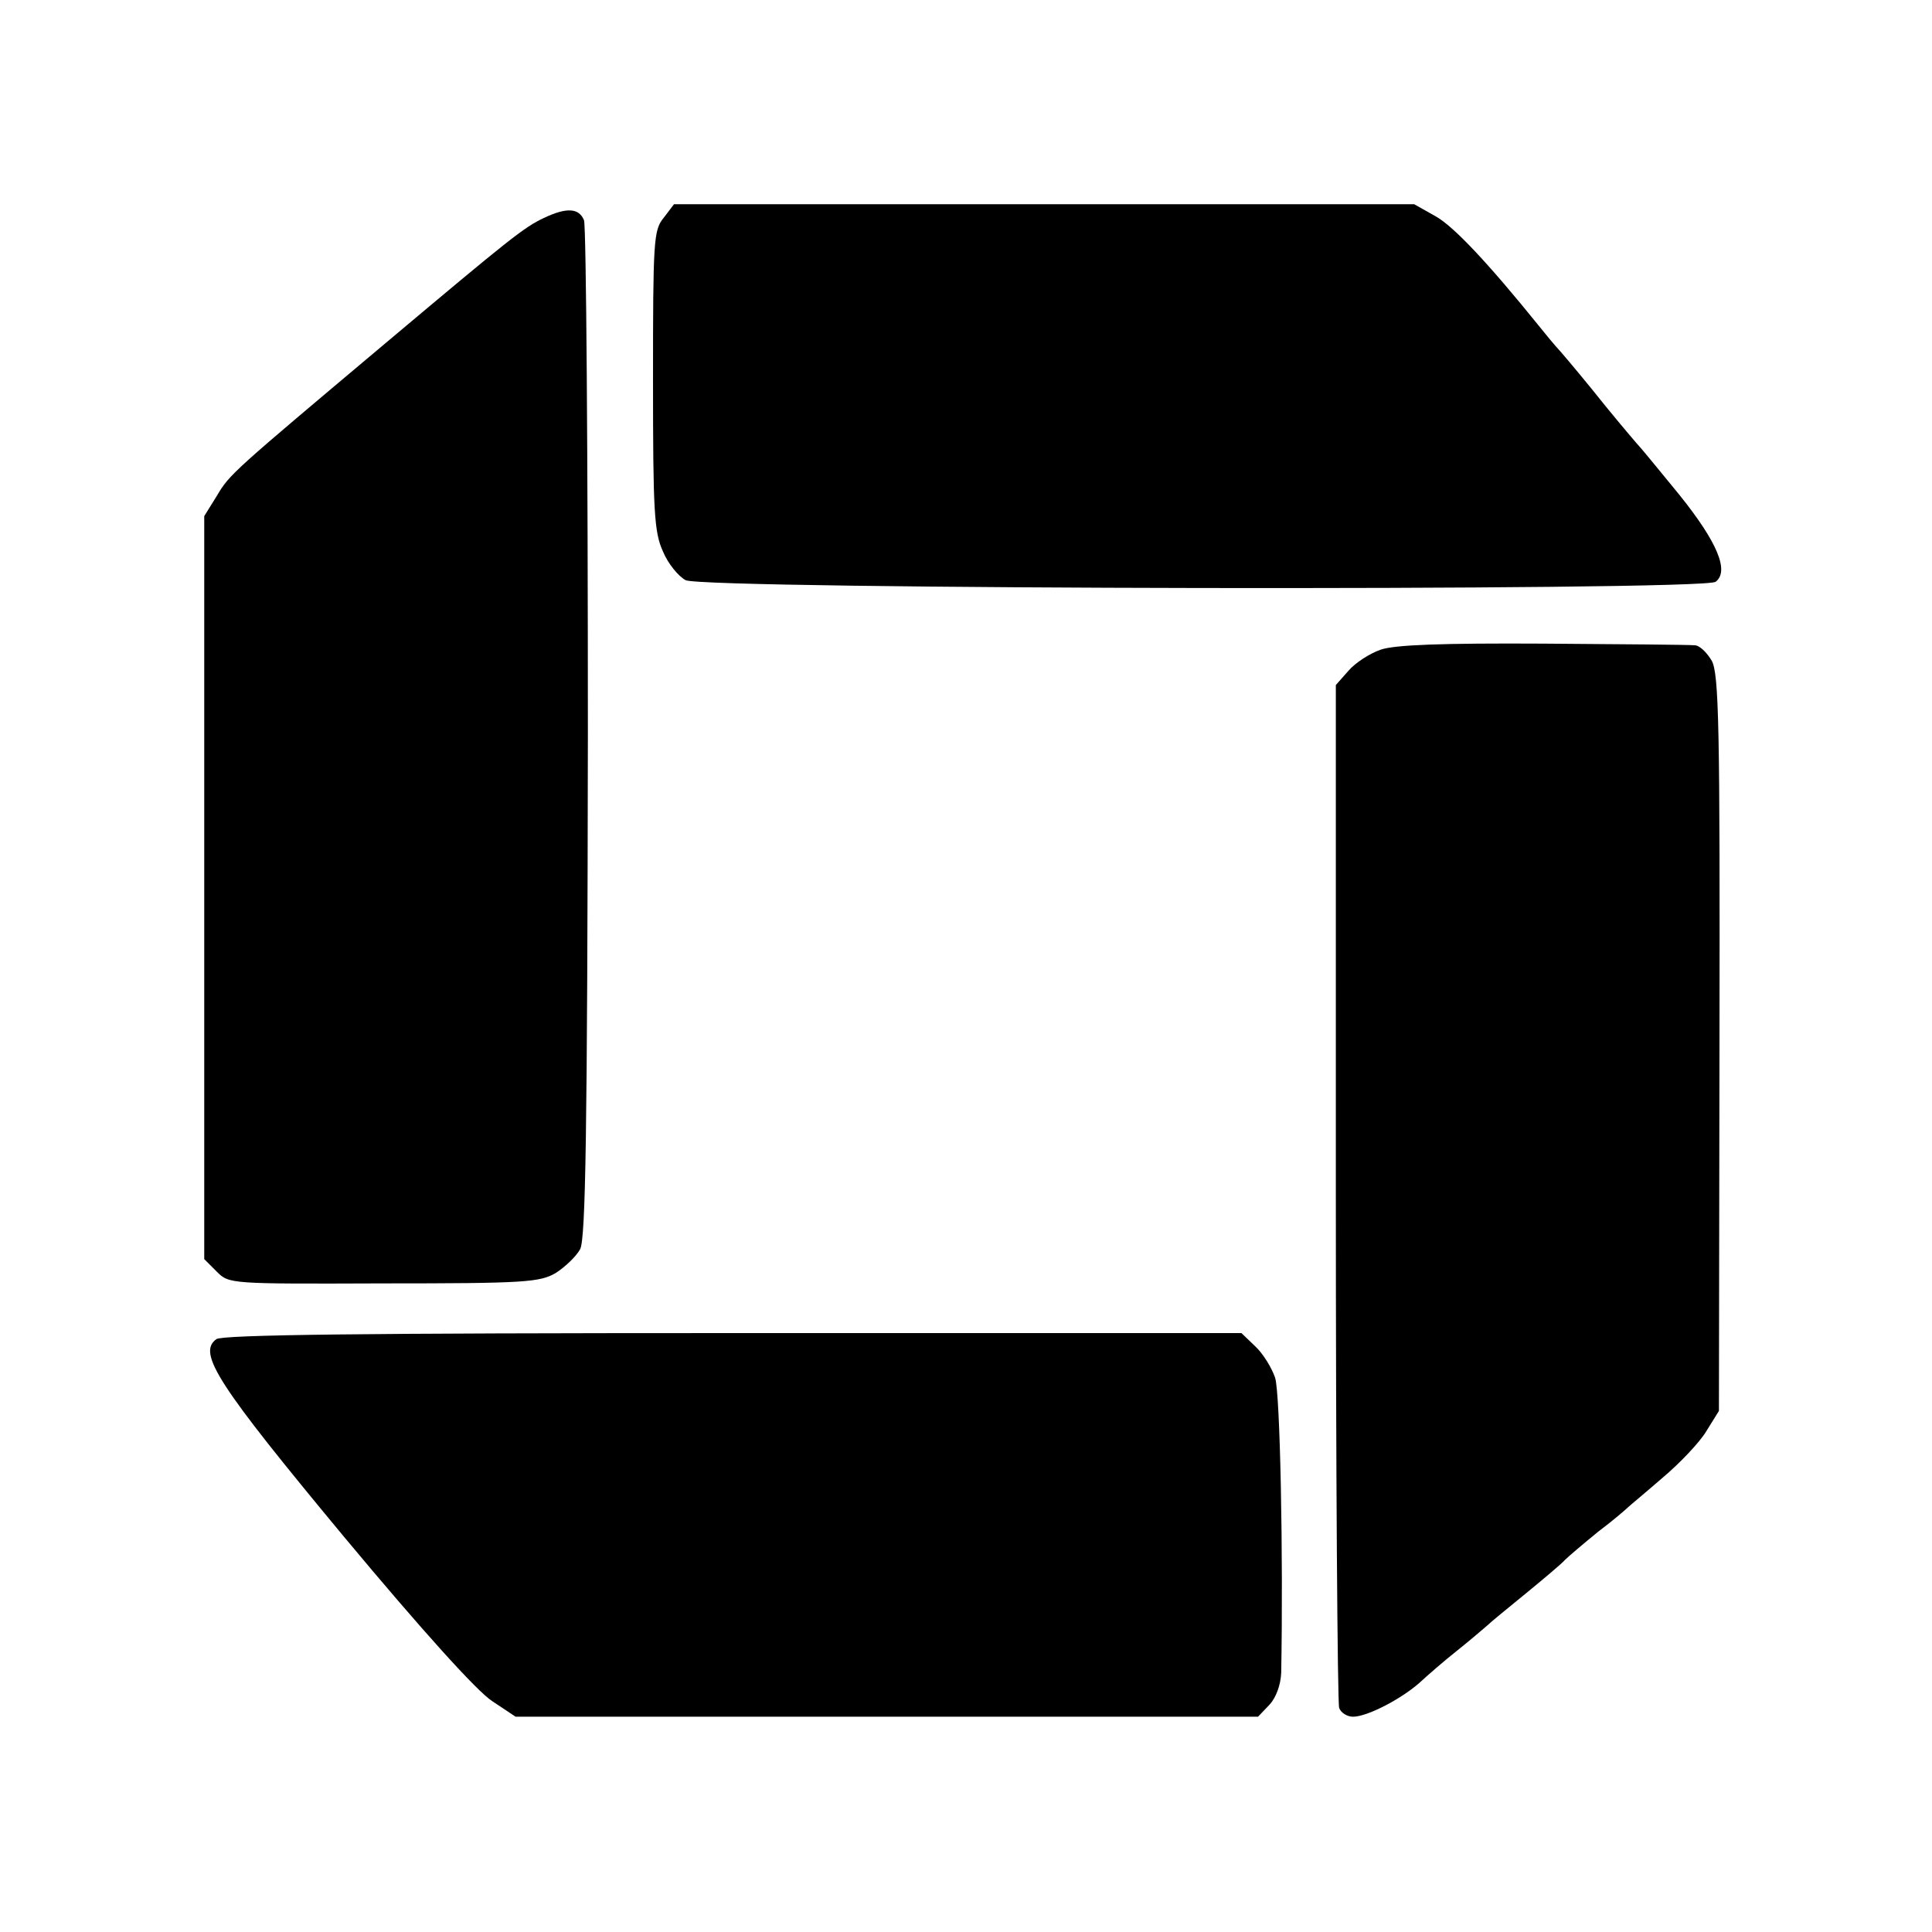
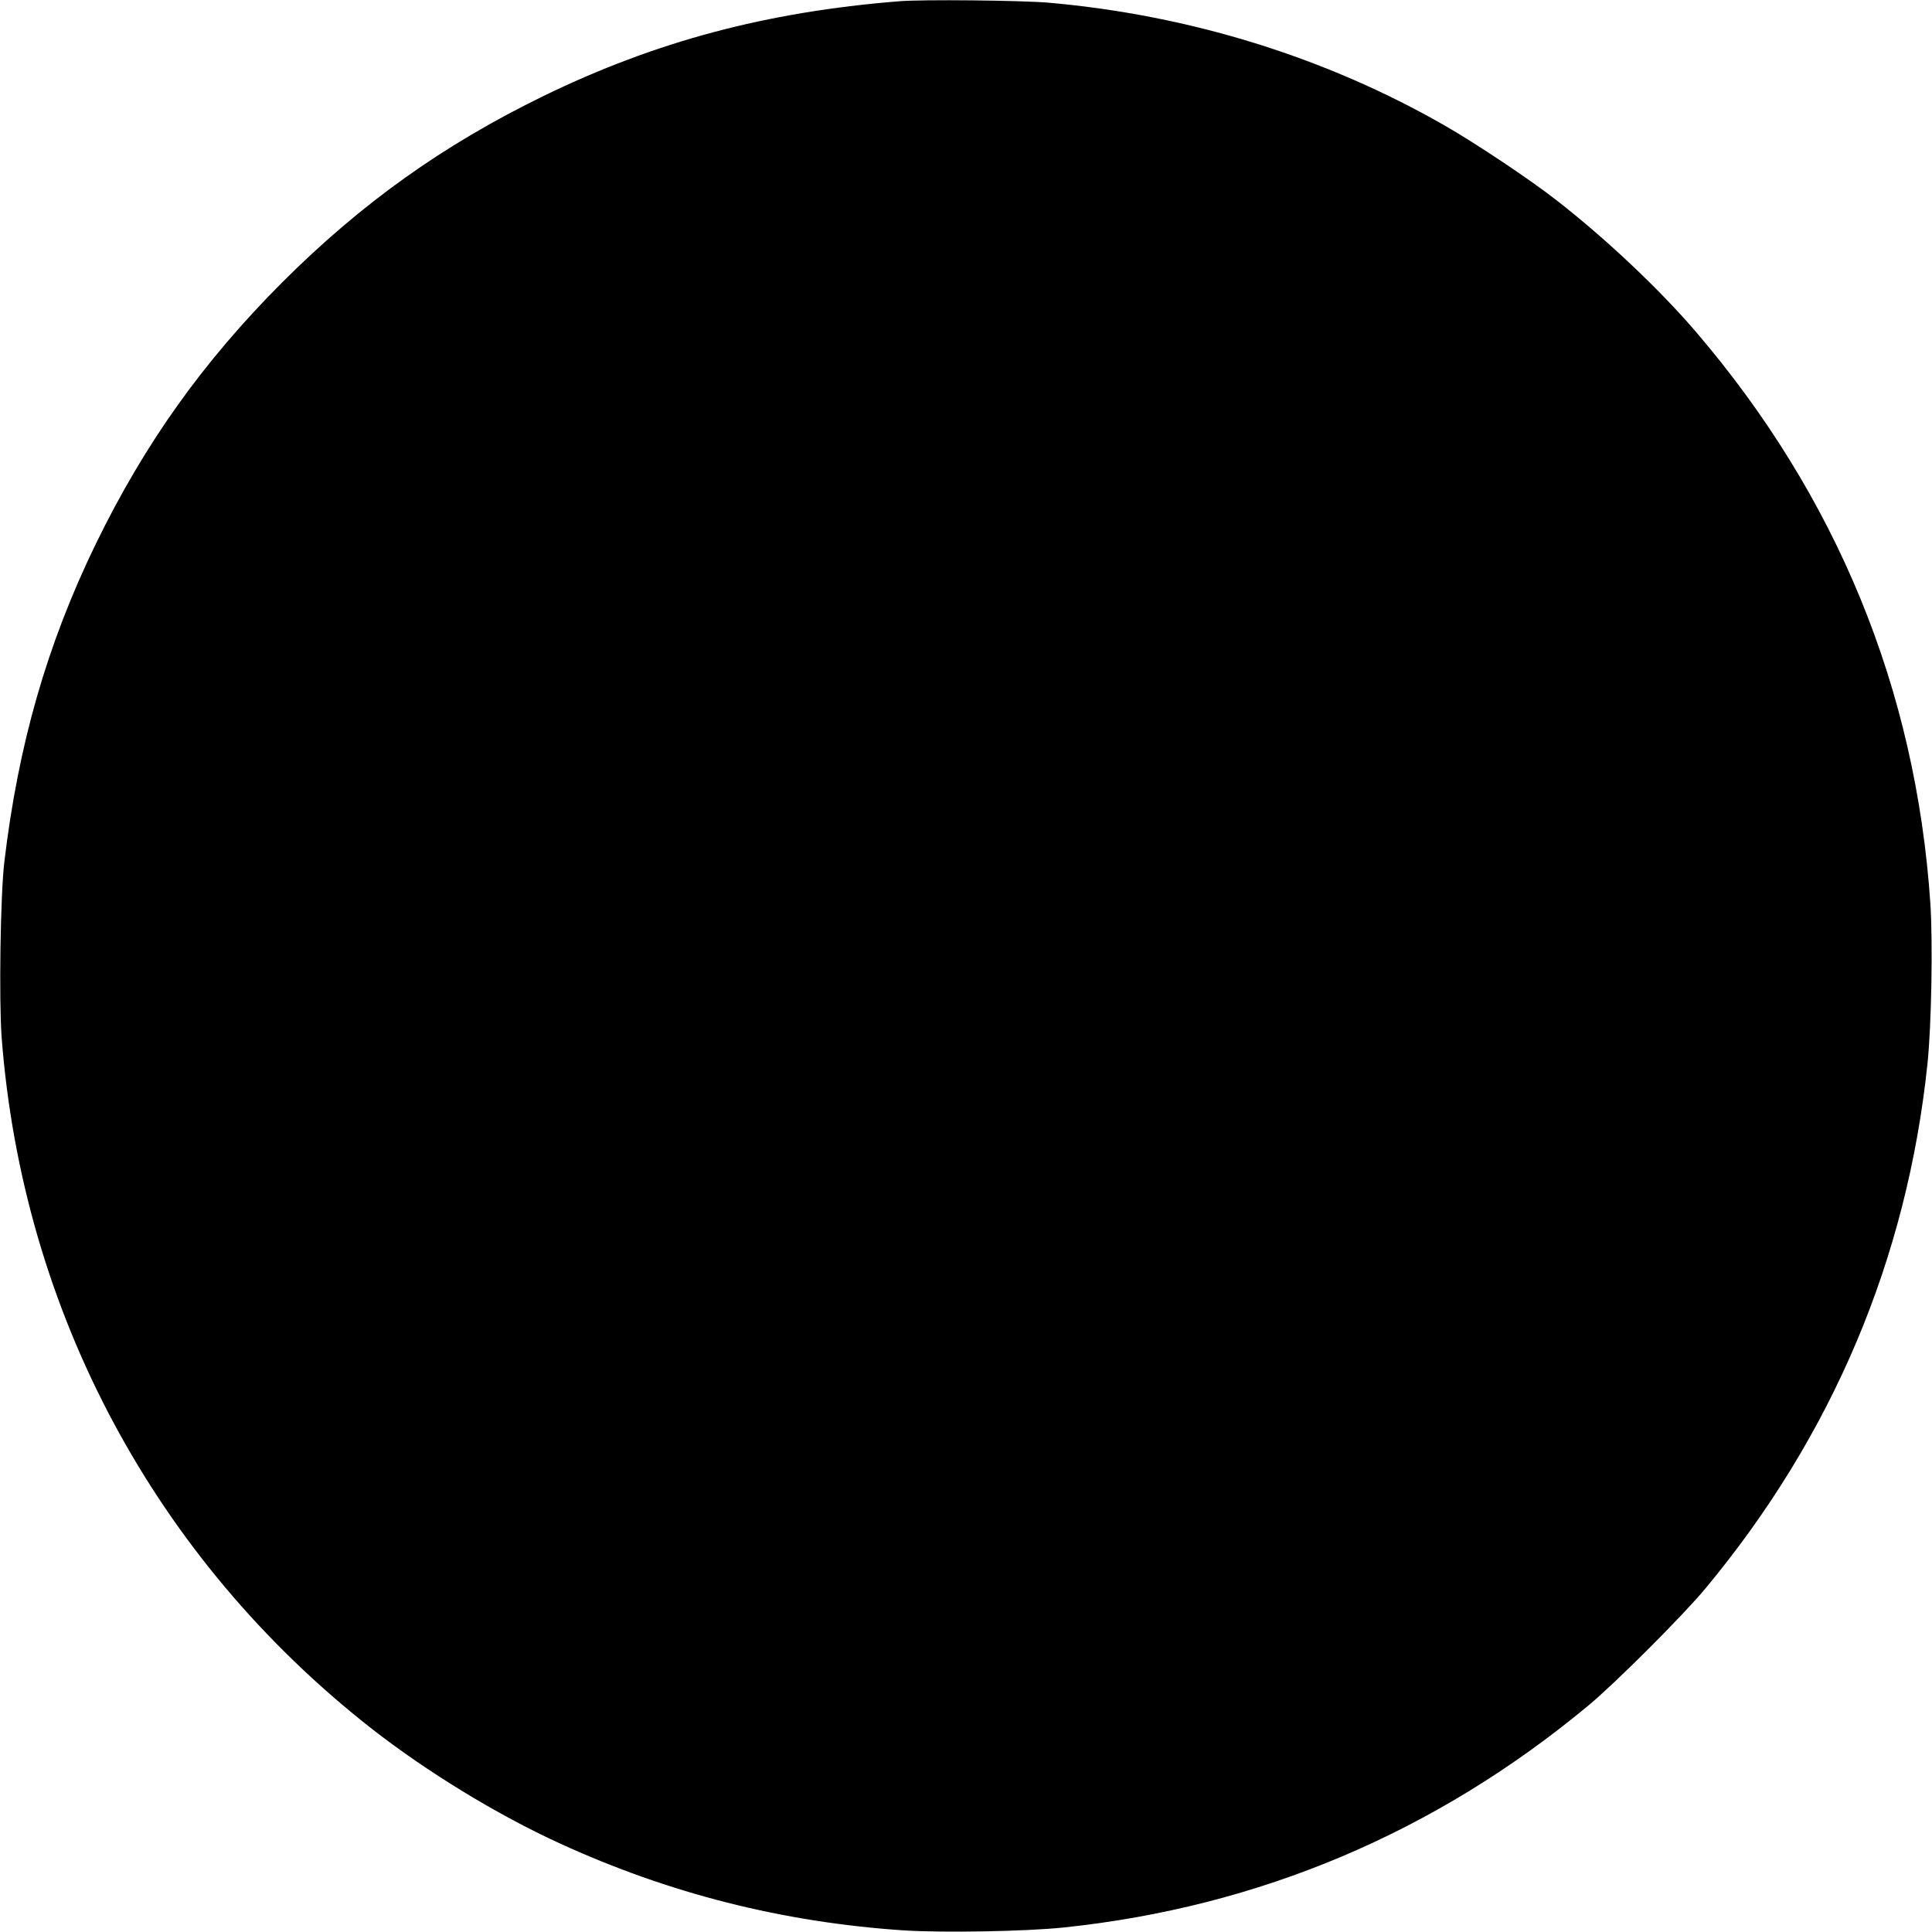
- <svg xmlns="http://www.w3.org/2000/svg" version="1.0" width="350pt" height="350pt" viewBox="0 0 350 350" preserveAspectRatio="xMidYMid meet">
-   <g transform="translate(0,350) scale(0.1,-0.1)" fill="#000000" stroke="none">
-     <path d="M1202 3105 c-18 -22 -19 -42 -19 -294 0 -237 2 -275 18 -310 9 -22 28 -45 41 -52 31 -17 1842 -20 1866 -3 25 19 4 71 -66 158 -36 44 -68 83 -71 86 -3 3 -32 37 -63 75 -31 39 -67 82 -80 97 -13 14 -30 35 -38 45 -96 119 -157 183 -189 201 l-39 22 -670 0 -671 0 -19 -25z" />
-     <path d="M985 3105 c-36 -17 -61 -37 -287 -227 -277 -233 -282 -237 -305 -276 l-23 -37 0 -673 0 -673 23 -23 c22 -22 24 -22 302 -21 256 0 283 2 312 19 17 11 37 30 44 43 10 19 13 213 14 934 0 501 -3 919 -7 930 -9 22 -31 24 -73 4z" />
-     <path d="M2501 2323 c-20 -7 -46 -24 -58 -38 l-23 -26 0 -919 c0 -505 3 -925 6 -934 3 -9 15 -16 25 -16 26 0 87 32 120 61 14 13 45 40 69 59 24 19 48 40 54 45 6 6 38 32 71 59 33 27 65 54 70 60 6 6 33 29 60 51 28 21 52 42 55 45 3 3 31 26 62 53 31 26 67 64 79 84 l23 37 1 665 c1 575 -1 670 -14 694 -9 15 -22 28 -31 28 -8 1 -131 2 -274 3 -183 1 -269 -2 -295 -11z" />
-     <path d="M392 1074 c-35 -25 2 -82 232 -359 140 -168 241 -280 268 -297 l42 -28 673 0 672 0 21 22 c12 13 20 36 21 57 4 215 -2 508 -11 535 -6 18 -22 44 -36 57 l-25 24 -921 0 c-669 0 -925 -3 -936 -11z" />
+ <svg xmlns="http://www.w3.org/2000/svg" version="1.0" width="1067pt" height="1067pt" viewBox="0 0 1067 1067" preserveAspectRatio="xMidYMid meet">
+   <g transform="translate(0,1067) scale(0.1,-0.1)" fill="#000000" stroke="none">
+     <path d="M4965 10663 c-734 -59 -1343 -222 -1961 -522 -556 -271 -1006 -592 -1445 -1030 -438 -439 -759 -889 -1030 -1445 -269 -554 -428 -1107 -505 -1756 -22 -184 -30 -762 -15 -969 116 -1514 847 -2880 2041 -3816 307 -240 693 -476 1040 -635 604 -277 1230 -436 1900 -481 216 -14 676 -6 885 16 1079 113 2053 525 2895 1224 148 122 529 503 651 651 699 842 1111 1816 1224 2895 22 209 30 669 16 885 -80 1185 -516 2248 -1297 3160 -199 232 -496 513 -769 725 -143 112 -444 313 -615 411 -659 378 -1408 610 -2187 679 -151 13 -699 19 -828 8z" />
  </g>
</svg>
